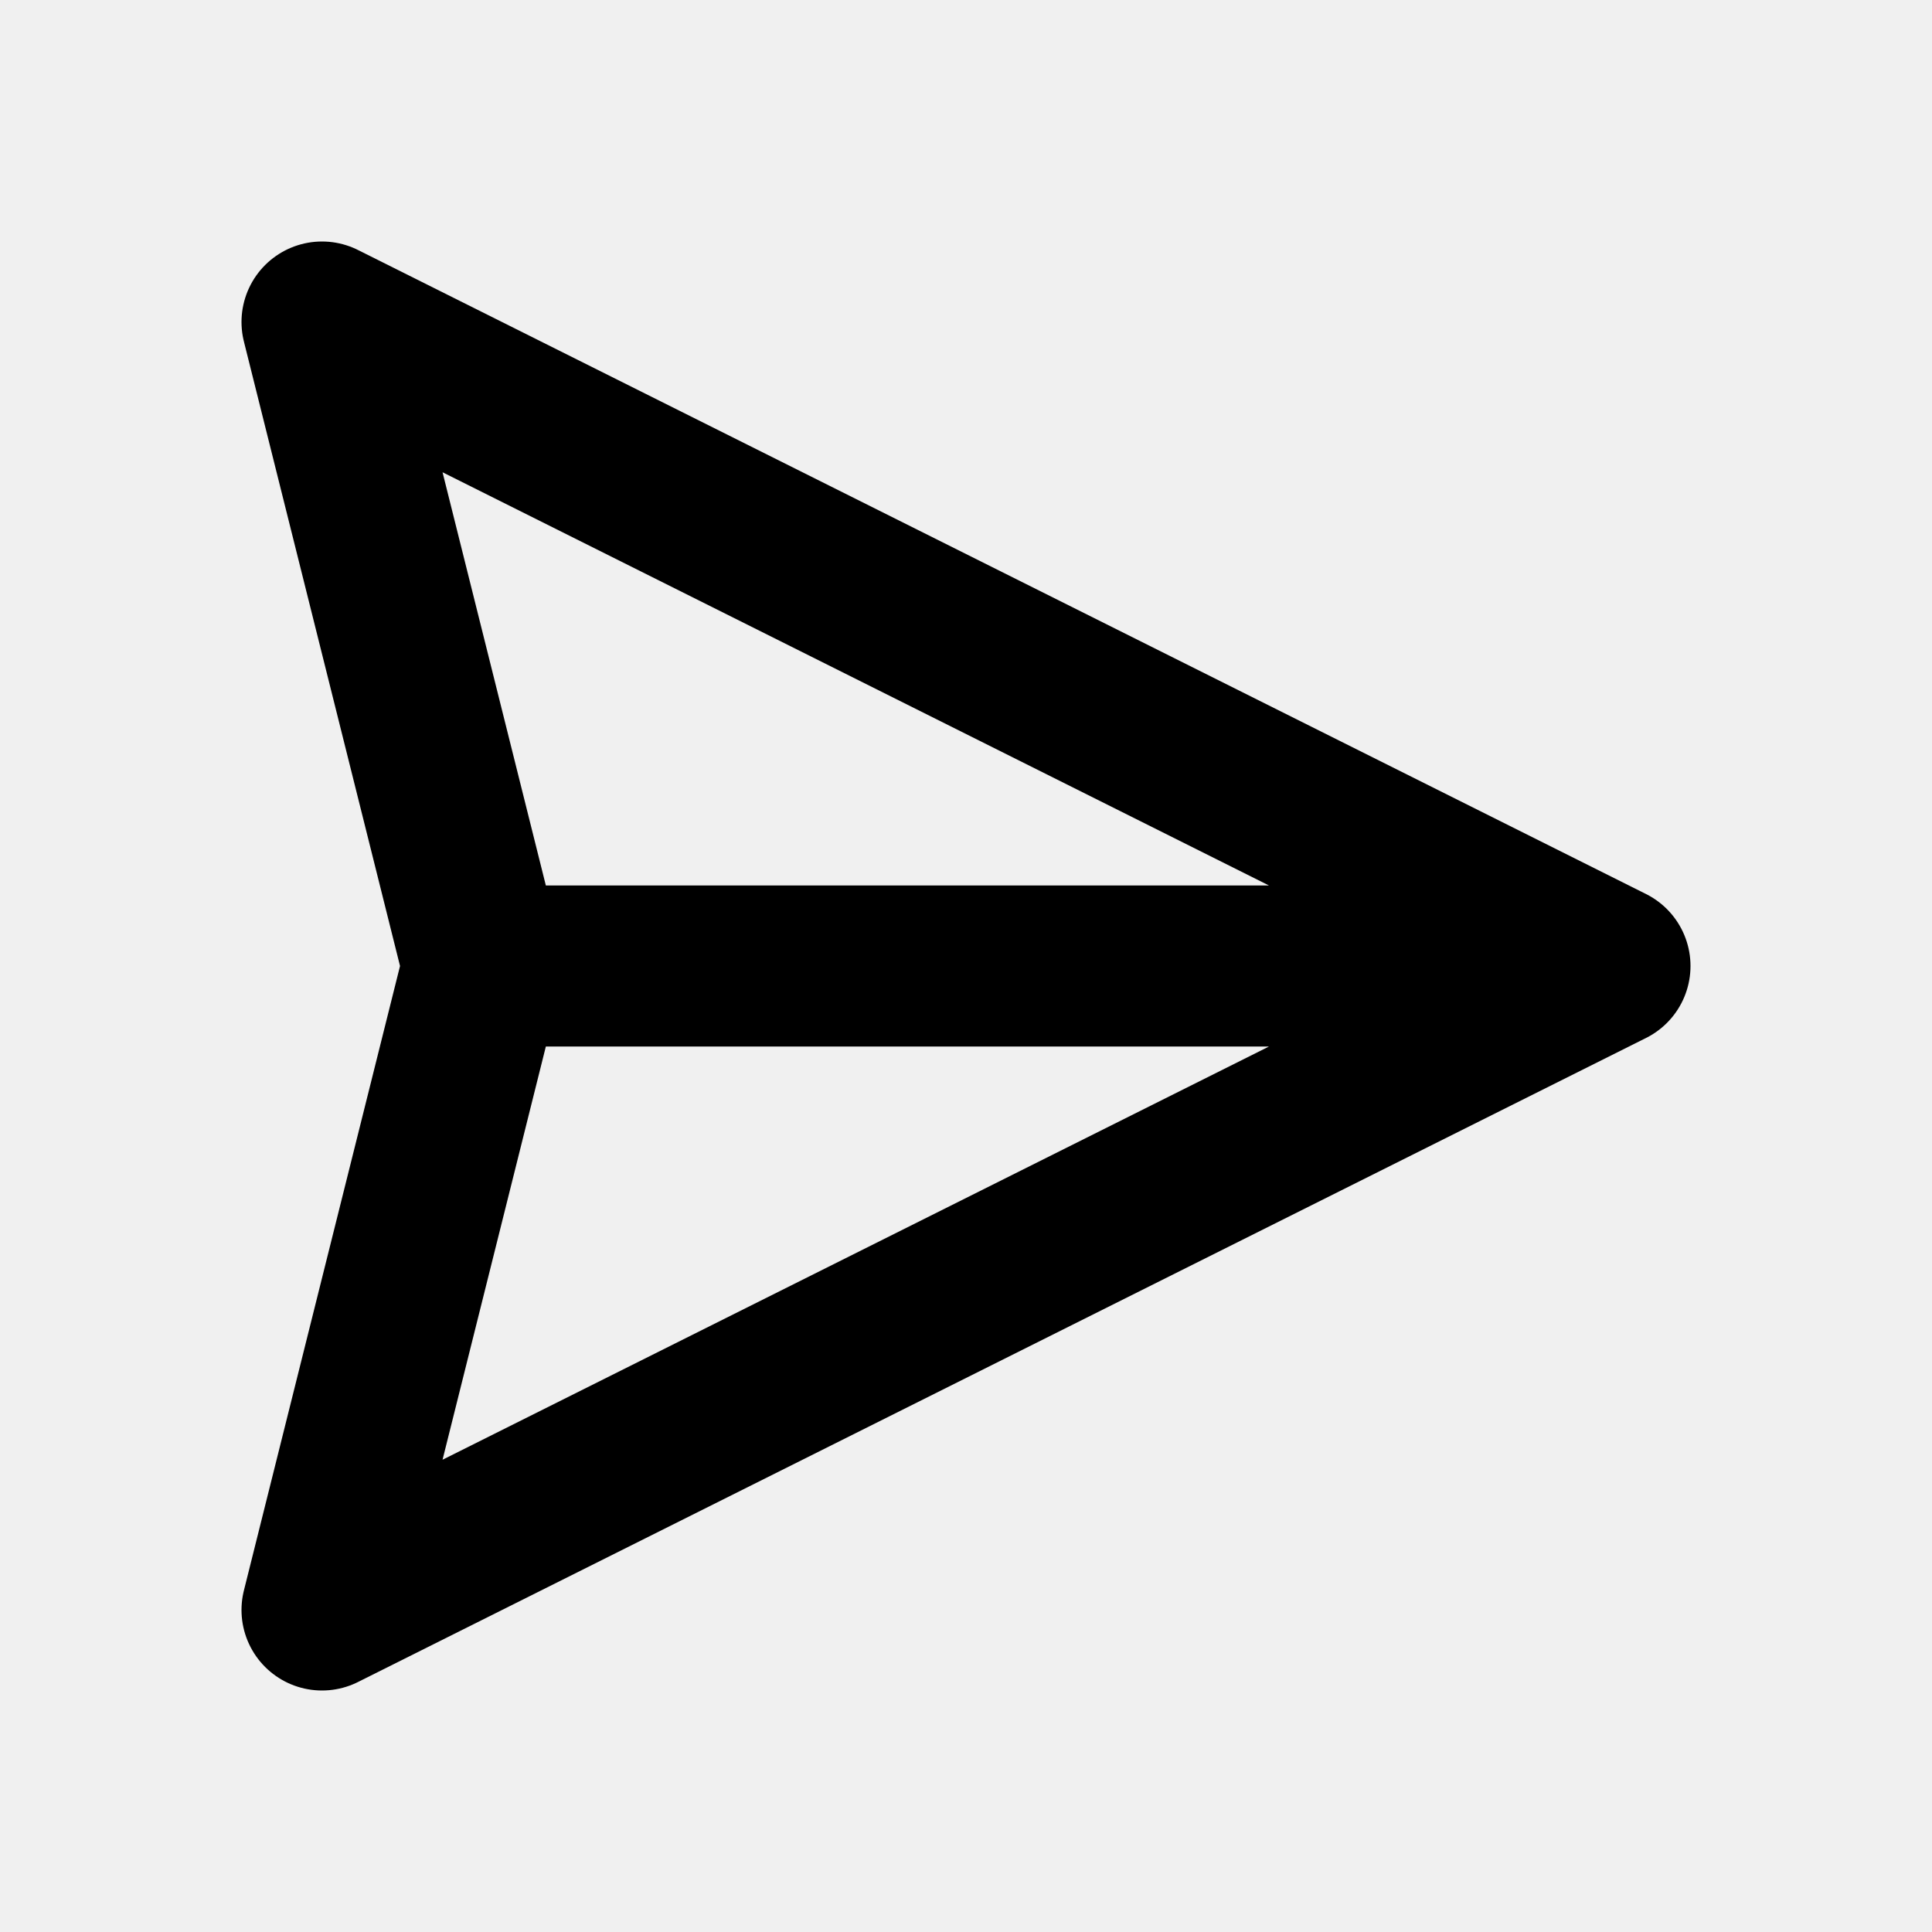
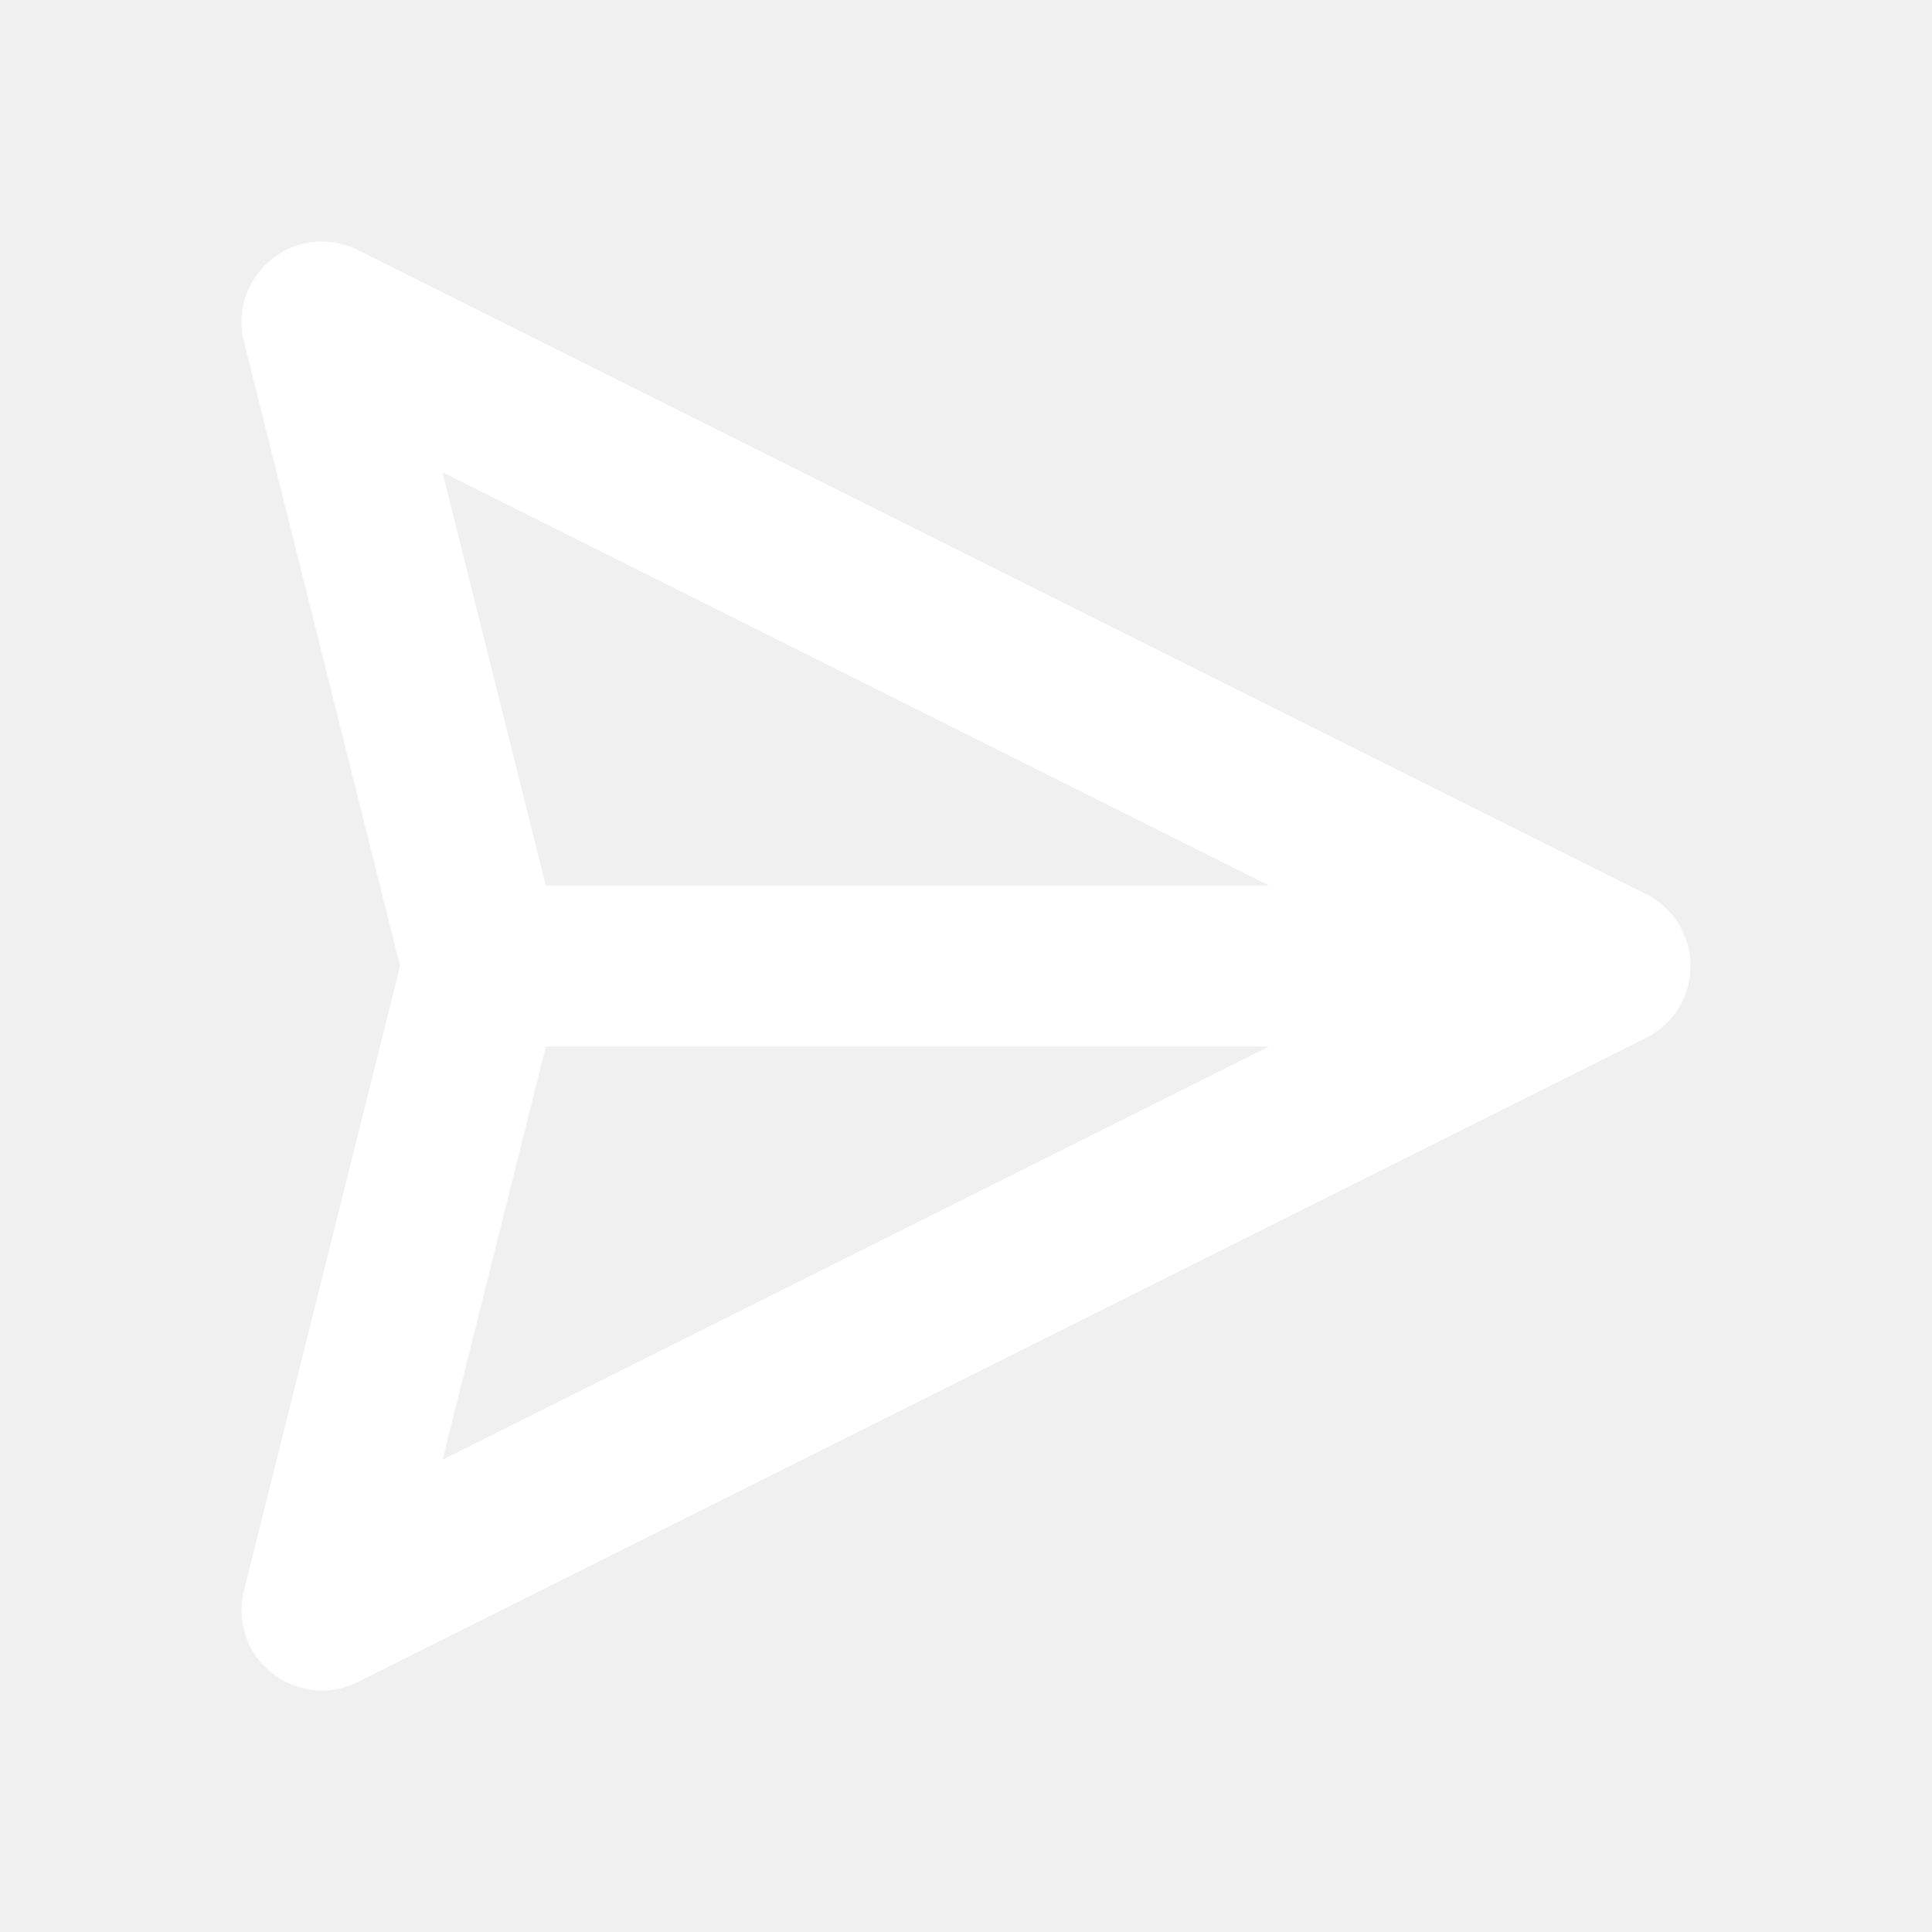
<svg xmlns="http://www.w3.org/2000/svg" width="800px" height="800px" viewBox="0 0 24 24" fill="none">
-   <path d="M20 12L4 4L6 12M20 12L4 20L6 12M20 12H6" stroke="#000000" stroke-width="2" stroke-linecap="round" stroke-linejoin="round" />
+   <path d="M20 12L4 4L6 12M20 12L4 20L6 12M20 12H6" stroke="#fff" stroke-width="2" stroke-linecap="round" stroke-linejoin="round" />
</svg>
